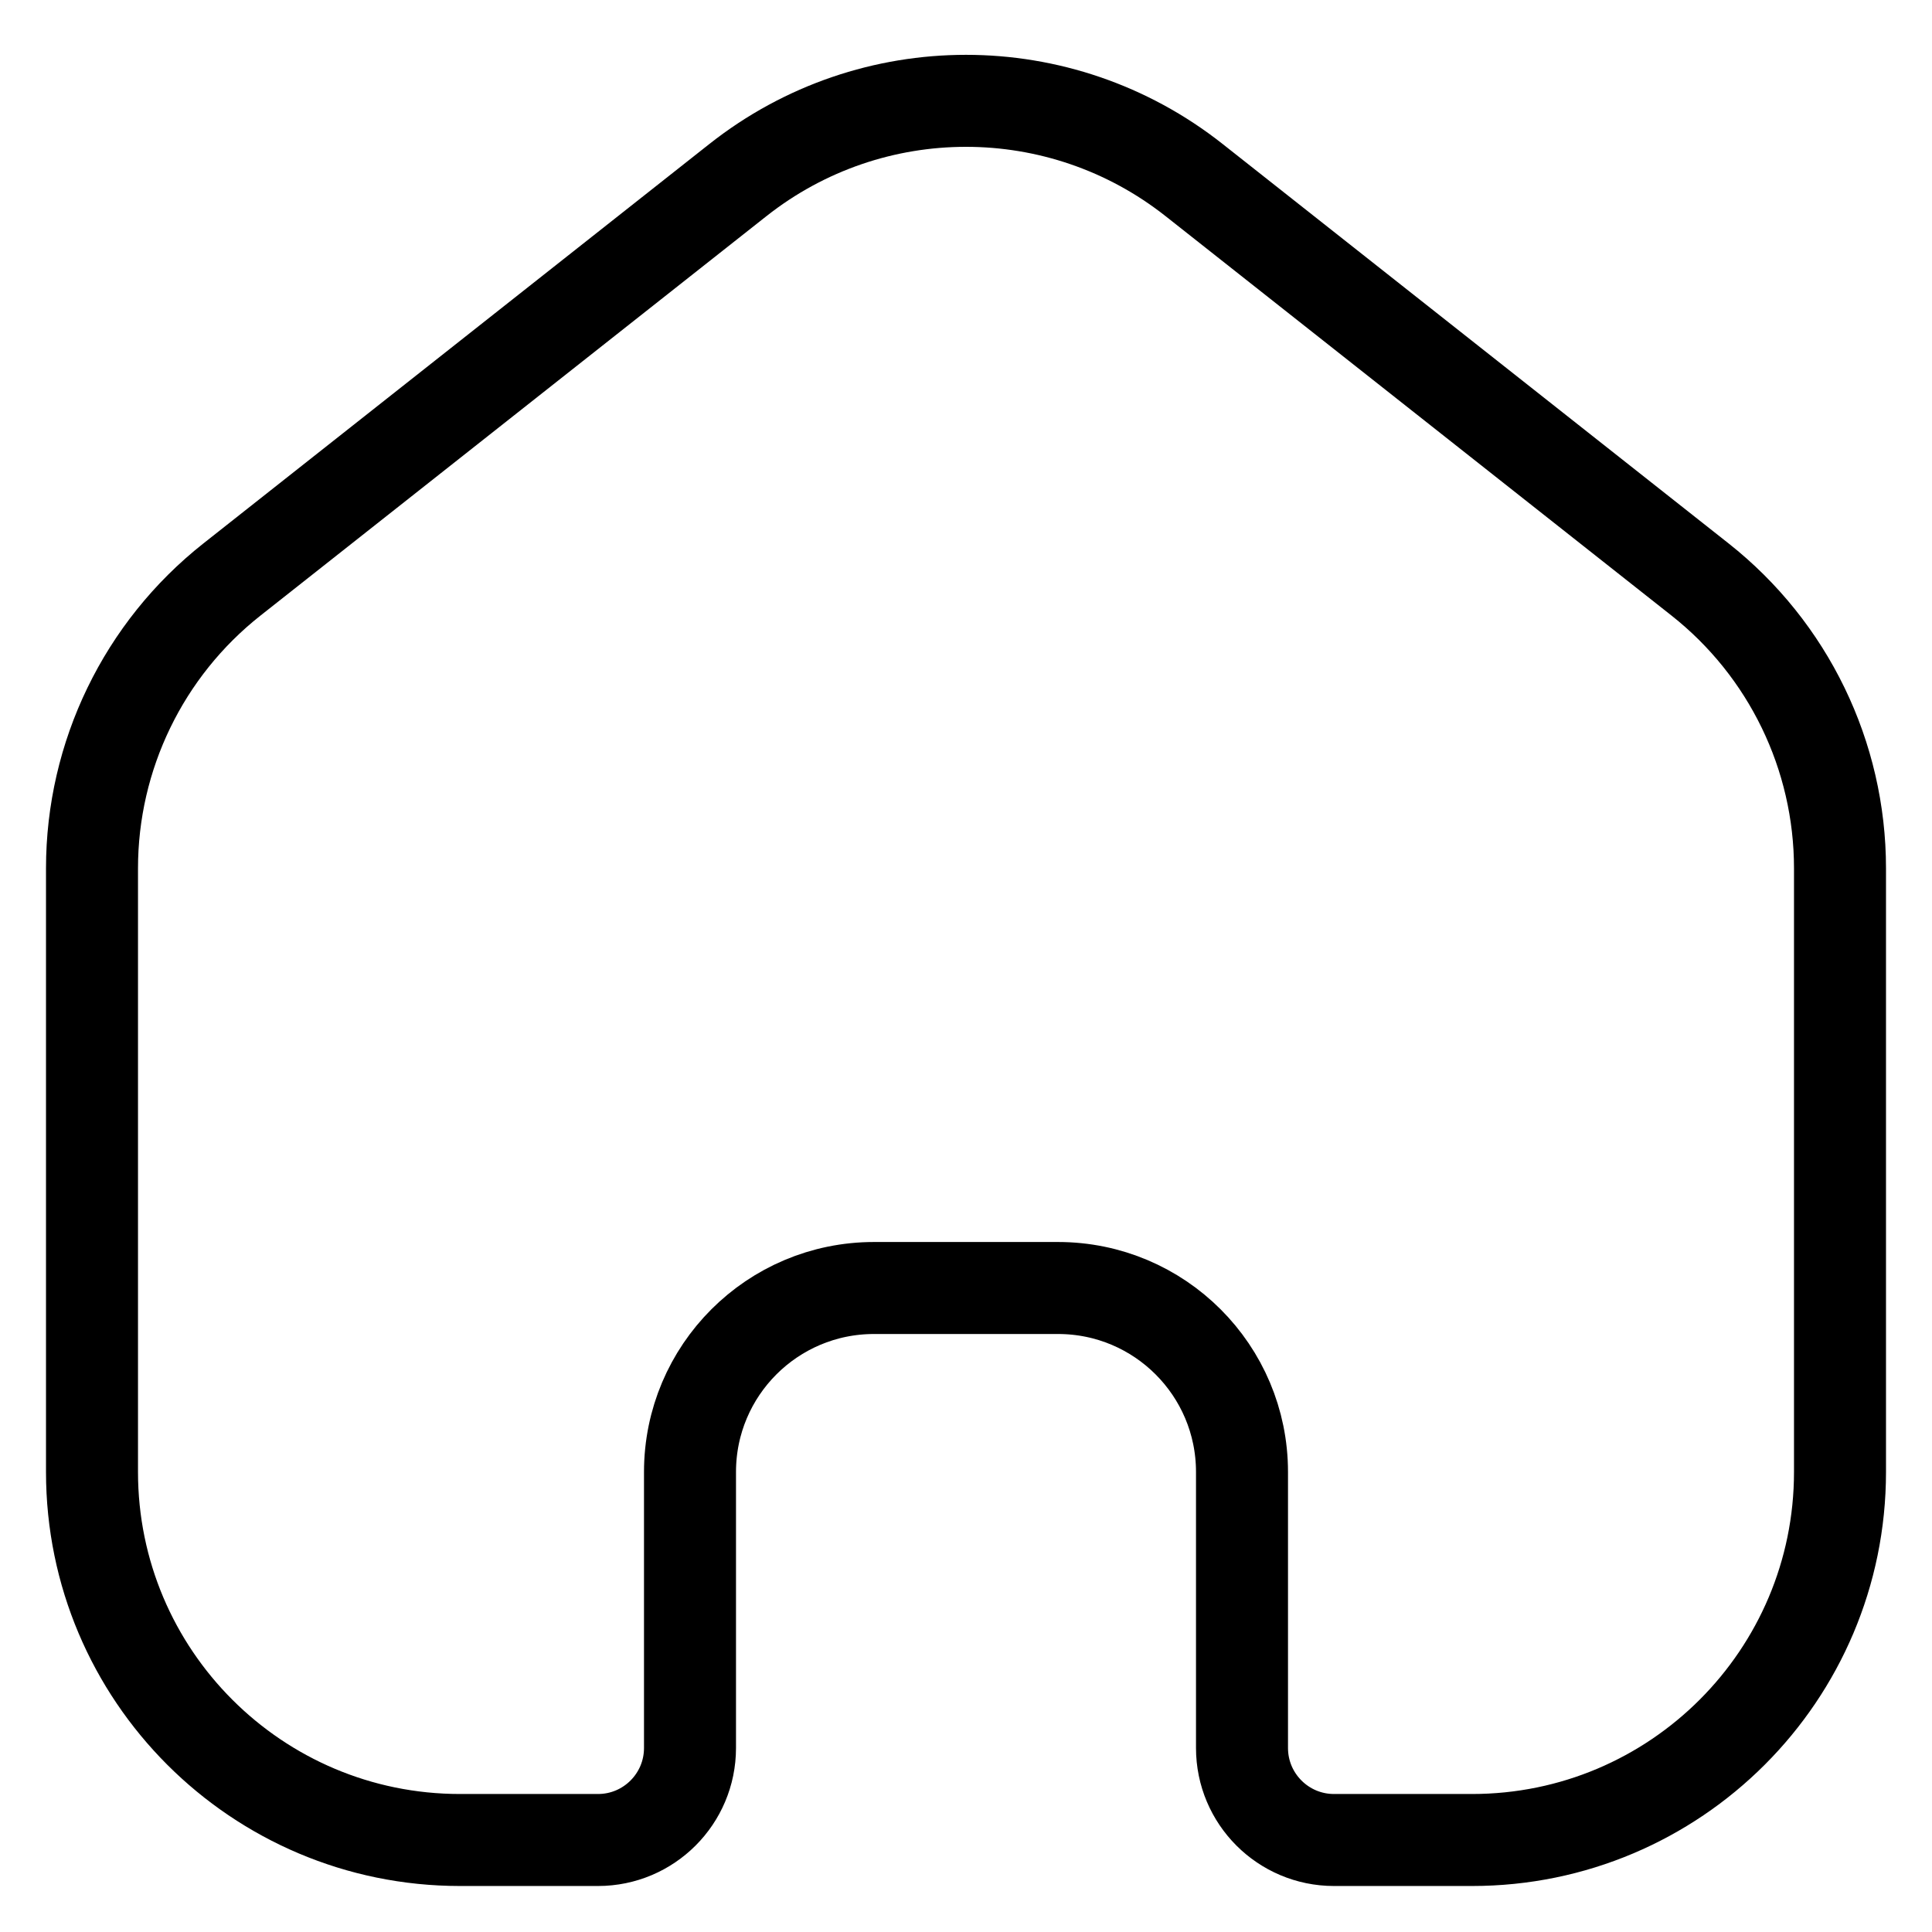
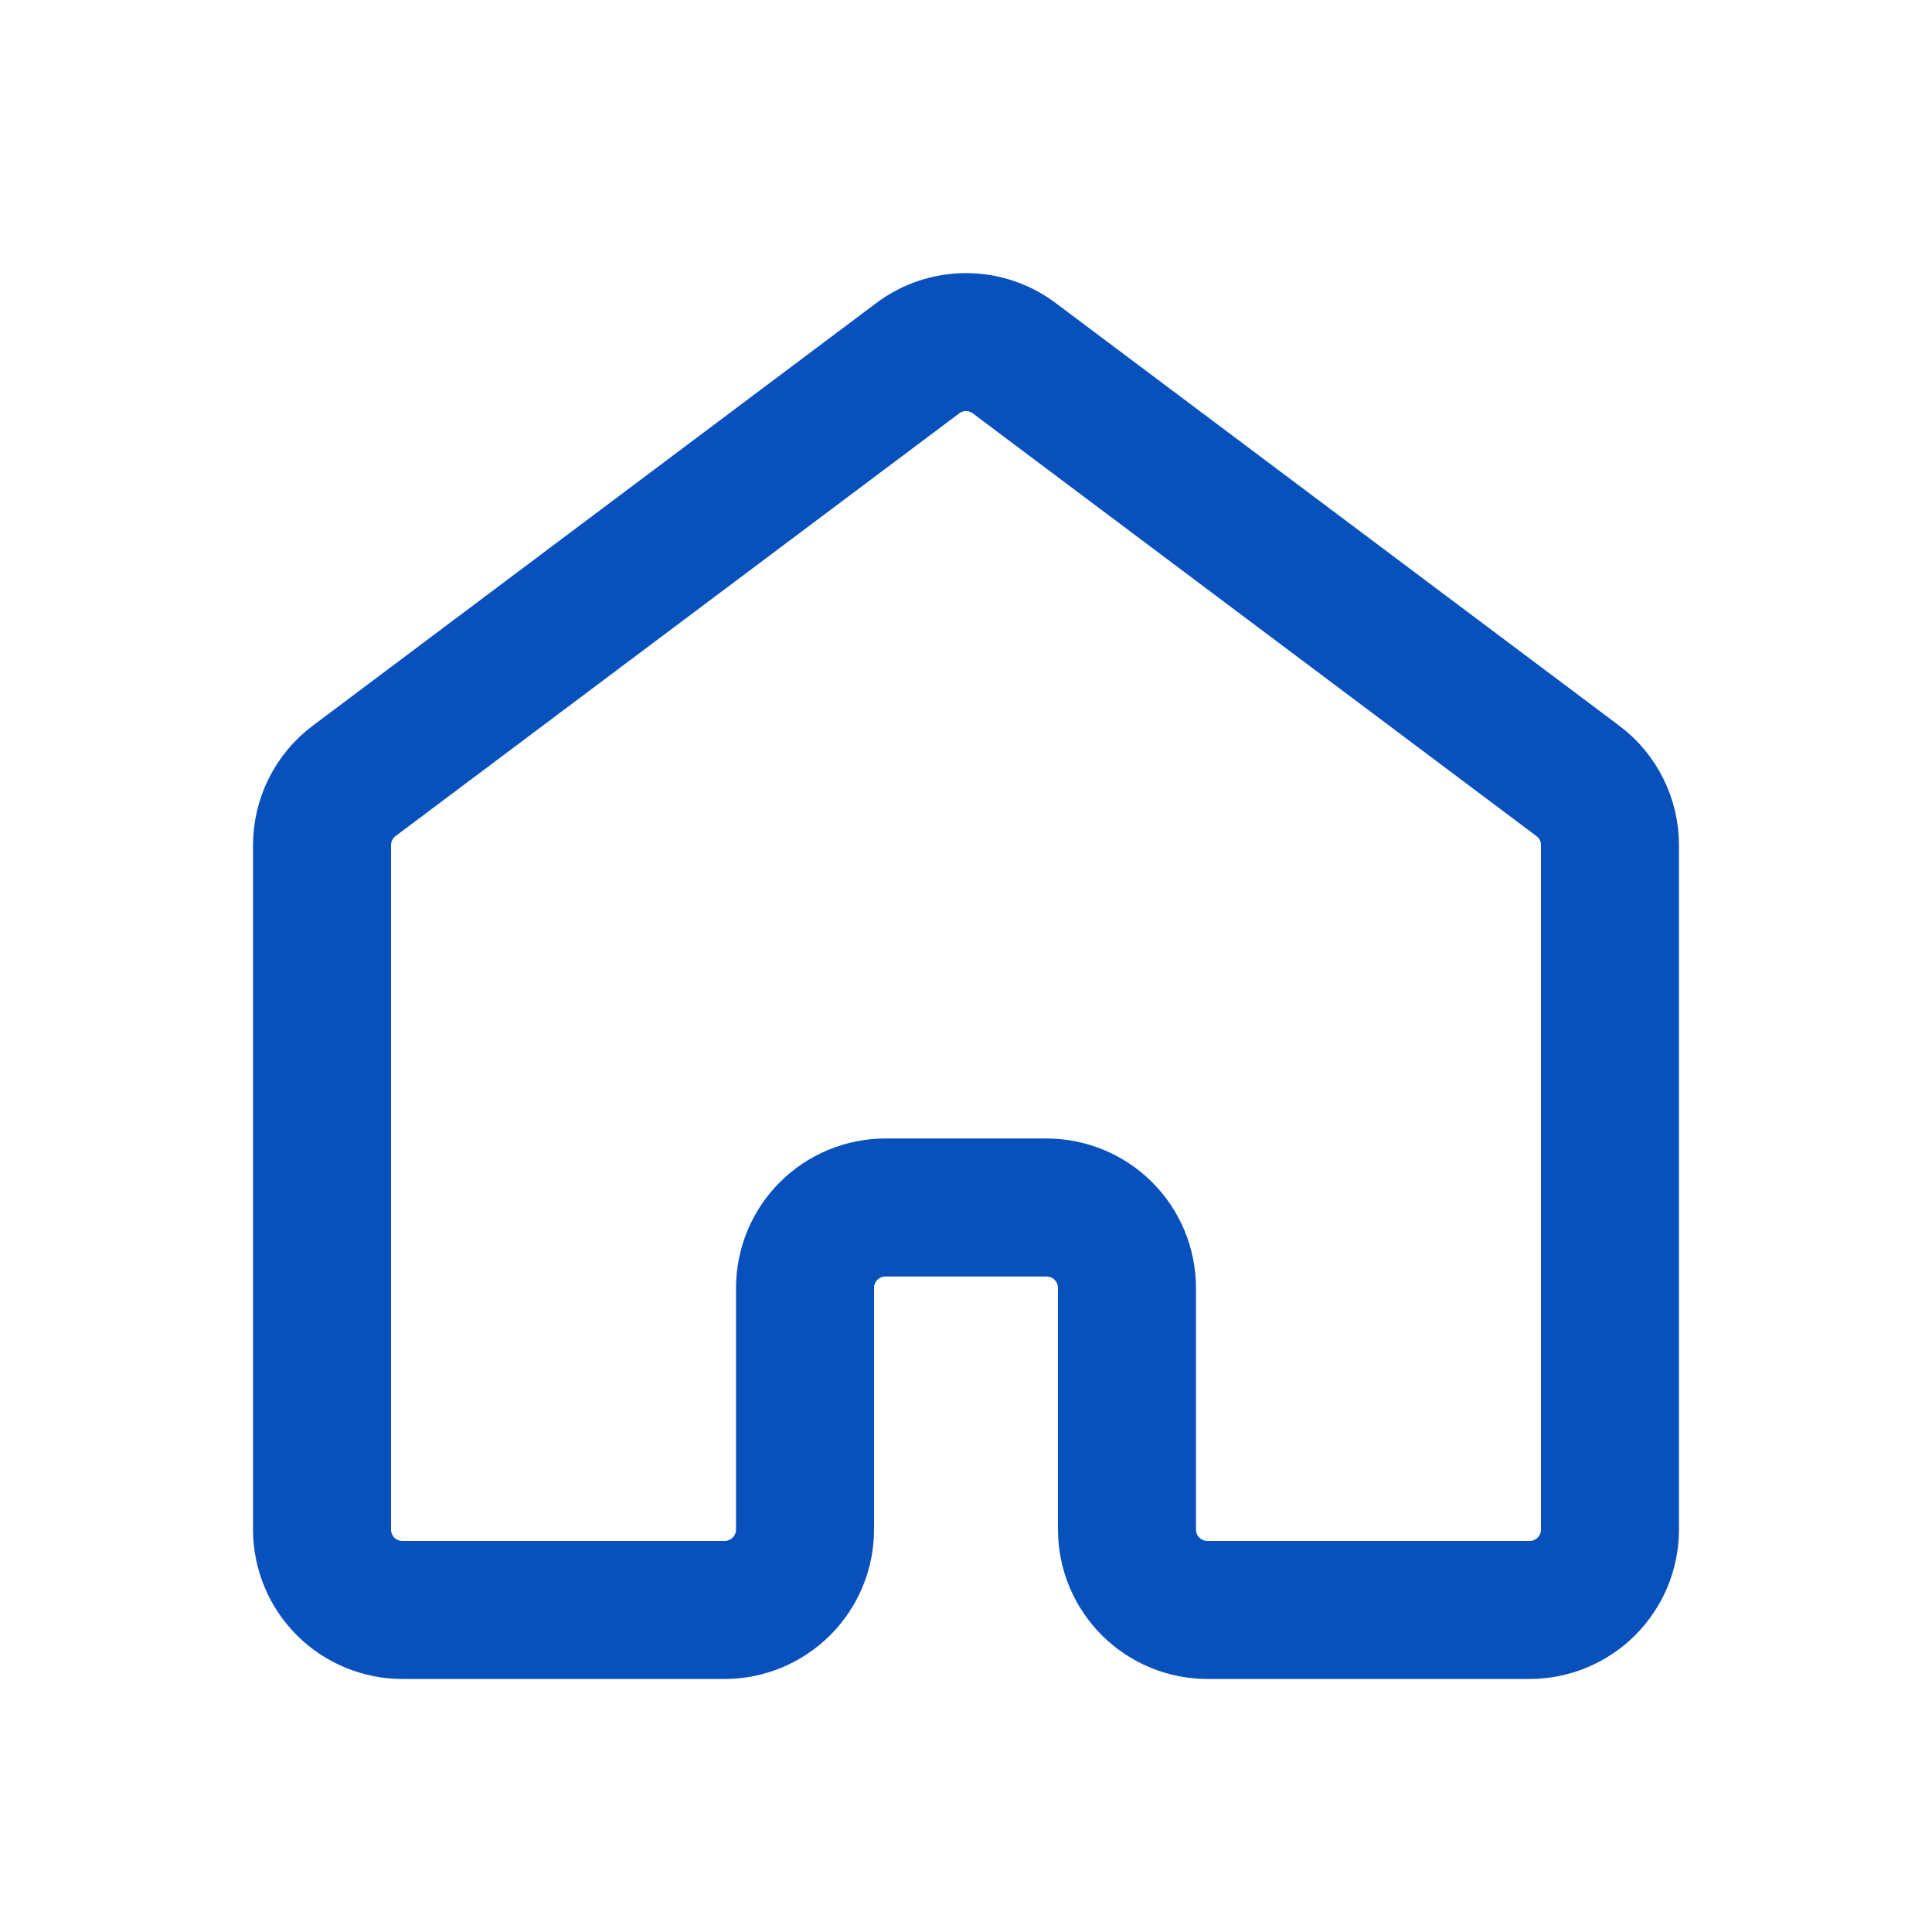
- <svg xmlns="http://www.w3.org/2000/svg" width="21" height="21" viewBox="0 0 21 21" fill="none">
-   <path d="M1 9.438C1 8.214 1.561 7.057 2.521 6.299L8.021 1.957C9.475 0.809 11.525 0.809 12.979 1.957L18.479 6.299C19.439 7.057 20 8.214 20 9.438V16C20 18.209 18.209 20 16 20H14.5C13.948 20 13.5 19.552 13.5 19V16C13.5 14.895 12.605 14 11.5 14H9.5C8.395 14 7.5 14.895 7.5 16V19C7.5 19.552 7.052 20 6.5 20H5C2.791 20 1 18.209 1 16L1 9.438Z" stroke="black" />
+ <svg xmlns="http://www.w3.org/2000/svg" width="28" height="28" viewBox="0 0 28 28" fill="none">
+   <path d="M23.333 22.167V12.25C23.333 12.069 23.291 11.89 23.21 11.728C23.129 11.566 23.012 11.425 22.867 11.317L14.7 5.192C14.498 5.04 14.252 4.958 14 4.958C13.748 4.958 13.502 5.04 13.3 5.192L5.133 11.317C4.988 11.425 4.871 11.566 4.79 11.728C4.709 11.89 4.667 12.069 4.667 12.25V22.167C4.667 22.476 4.79 22.773 5.008 22.991C5.227 23.21 5.524 23.333 5.833 23.333H10.5C10.809 23.333 11.106 23.21 11.325 22.991C11.544 22.773 11.667 22.476 11.667 22.167V18.667C11.667 18.357 11.79 18.06 12.008 17.842C12.227 17.623 12.524 17.5 12.833 17.5H15.167C15.476 17.5 15.773 17.623 15.992 17.842C16.21 18.06 16.333 18.357 16.333 18.667V22.167C16.333 22.476 16.456 22.773 16.675 22.991C16.894 23.21 17.191 23.333 17.5 23.333H22.167C22.476 23.333 22.773 23.21 22.992 22.991C23.21 22.773 23.333 22.476 23.333 22.167Z" stroke="#0851BD" stroke-width="2" stroke-linecap="round" stroke-linejoin="round" />
</svg>
